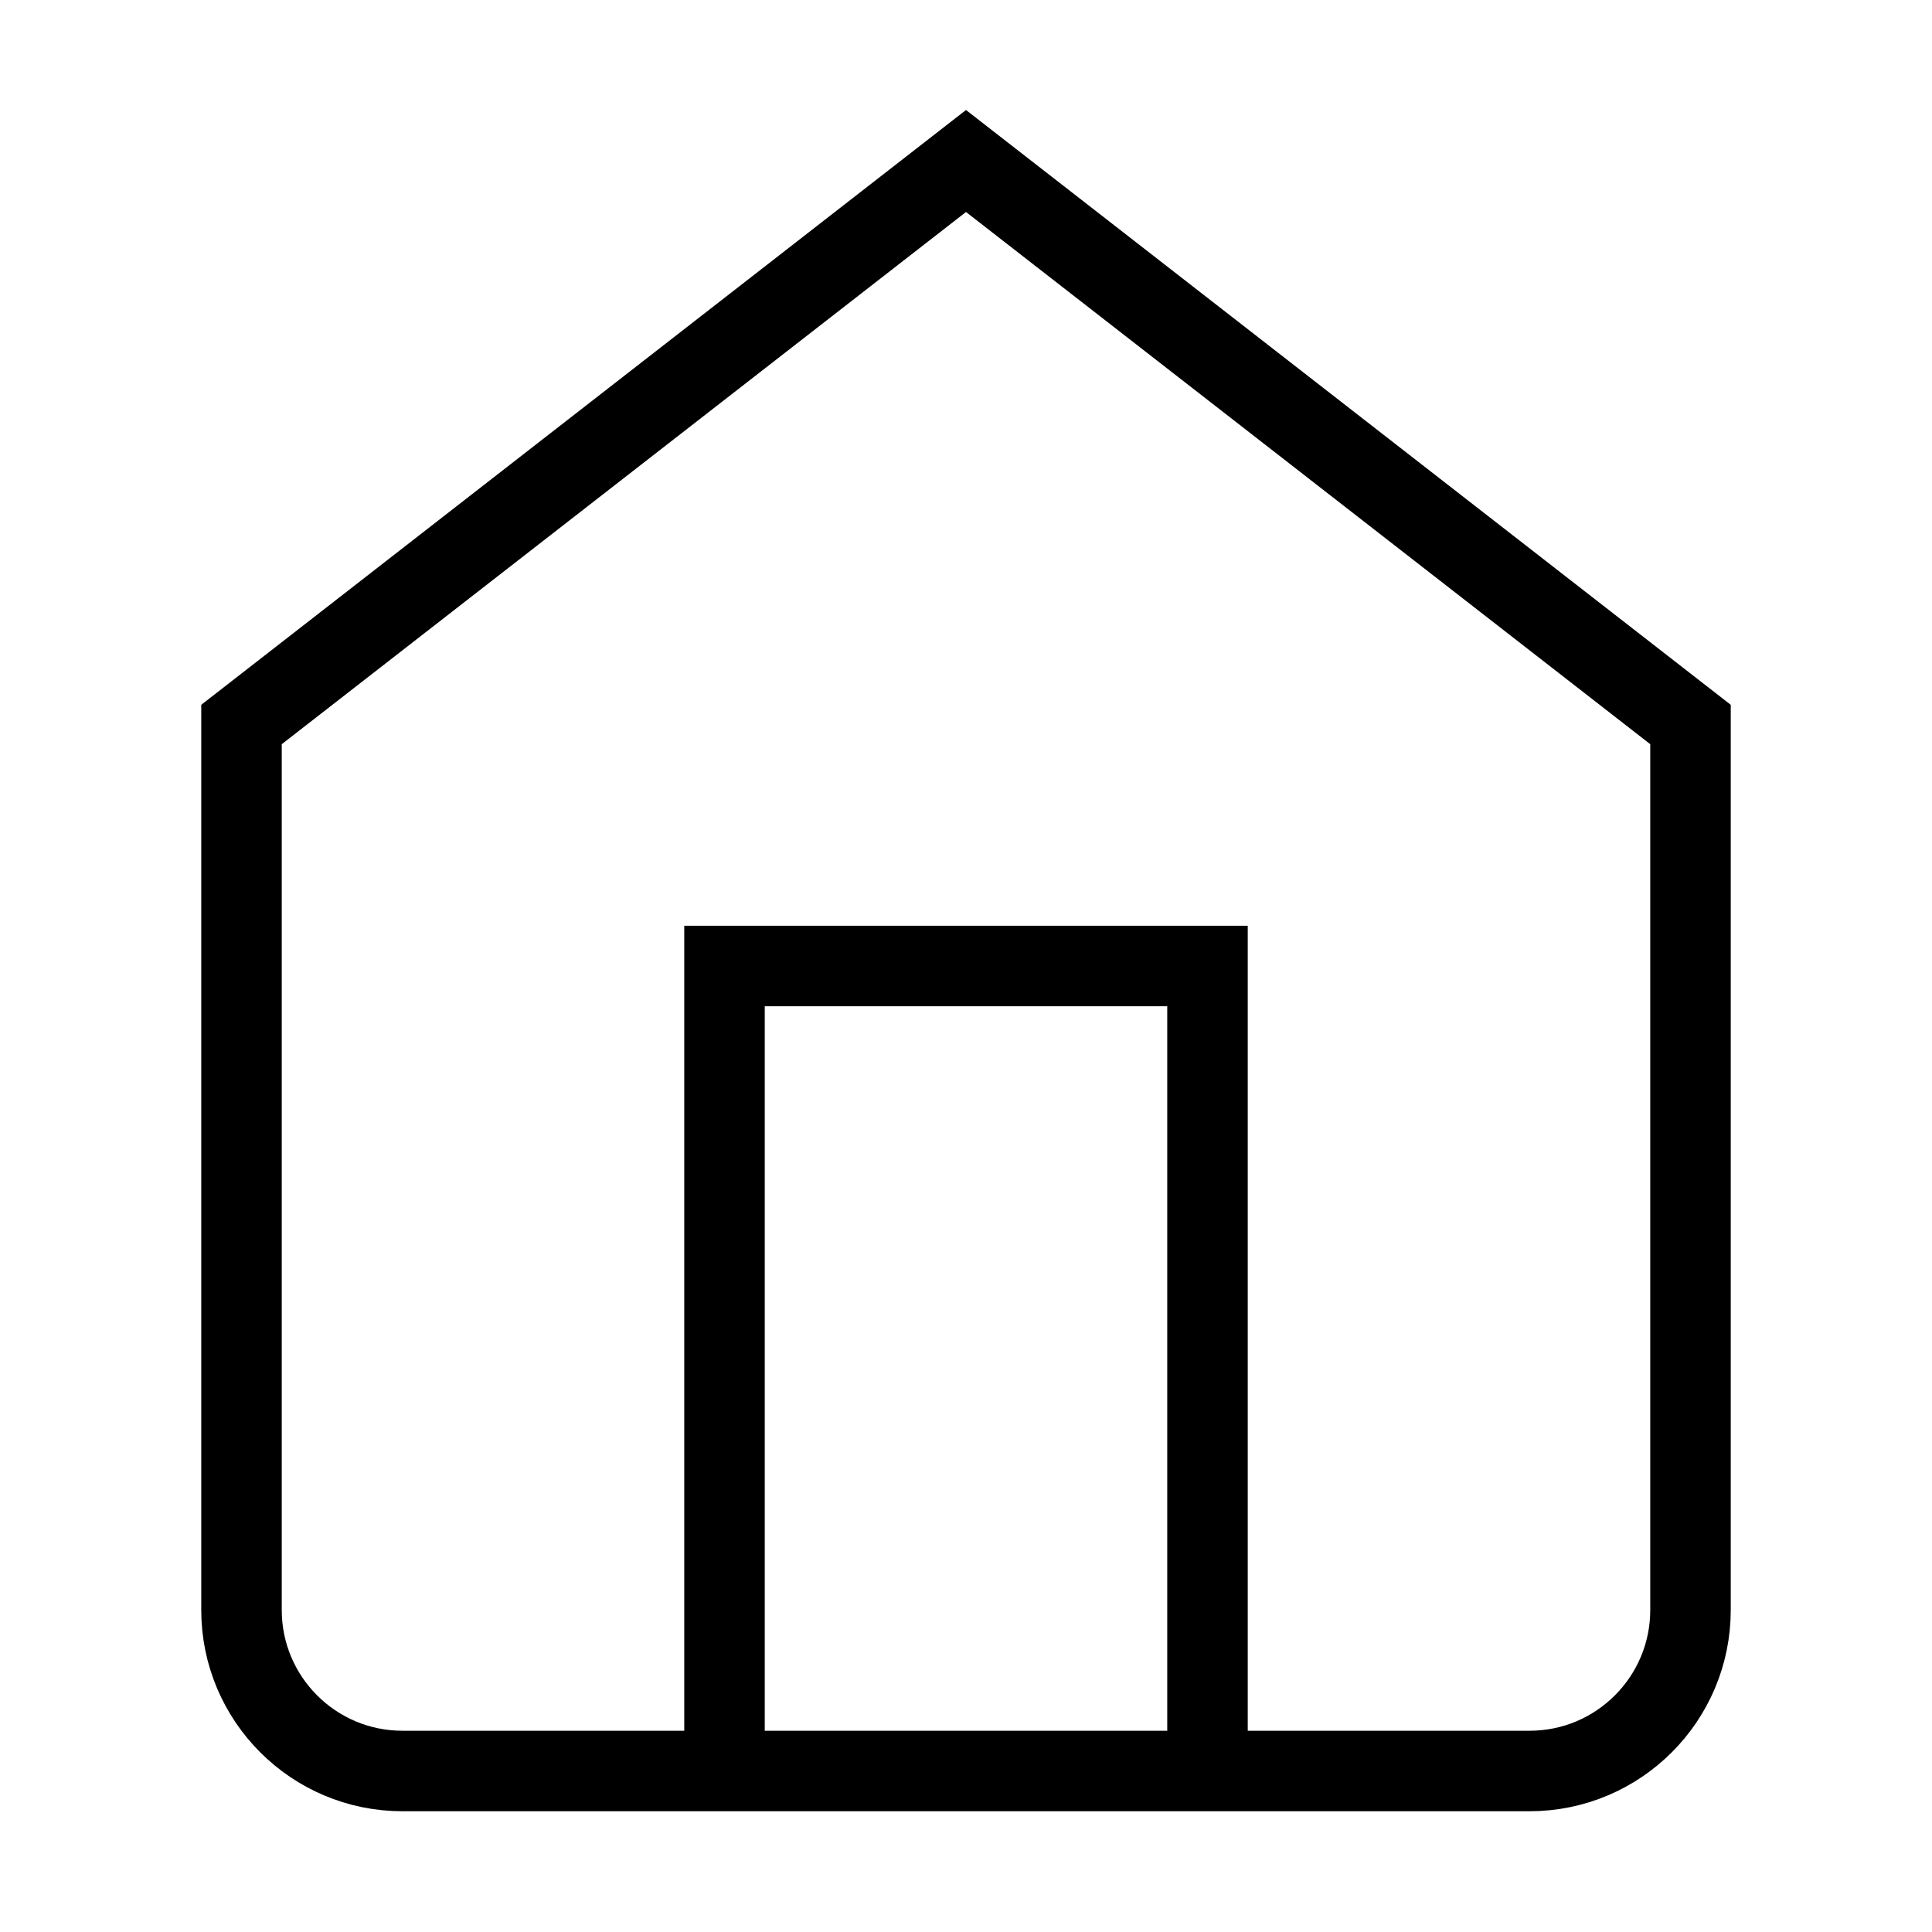
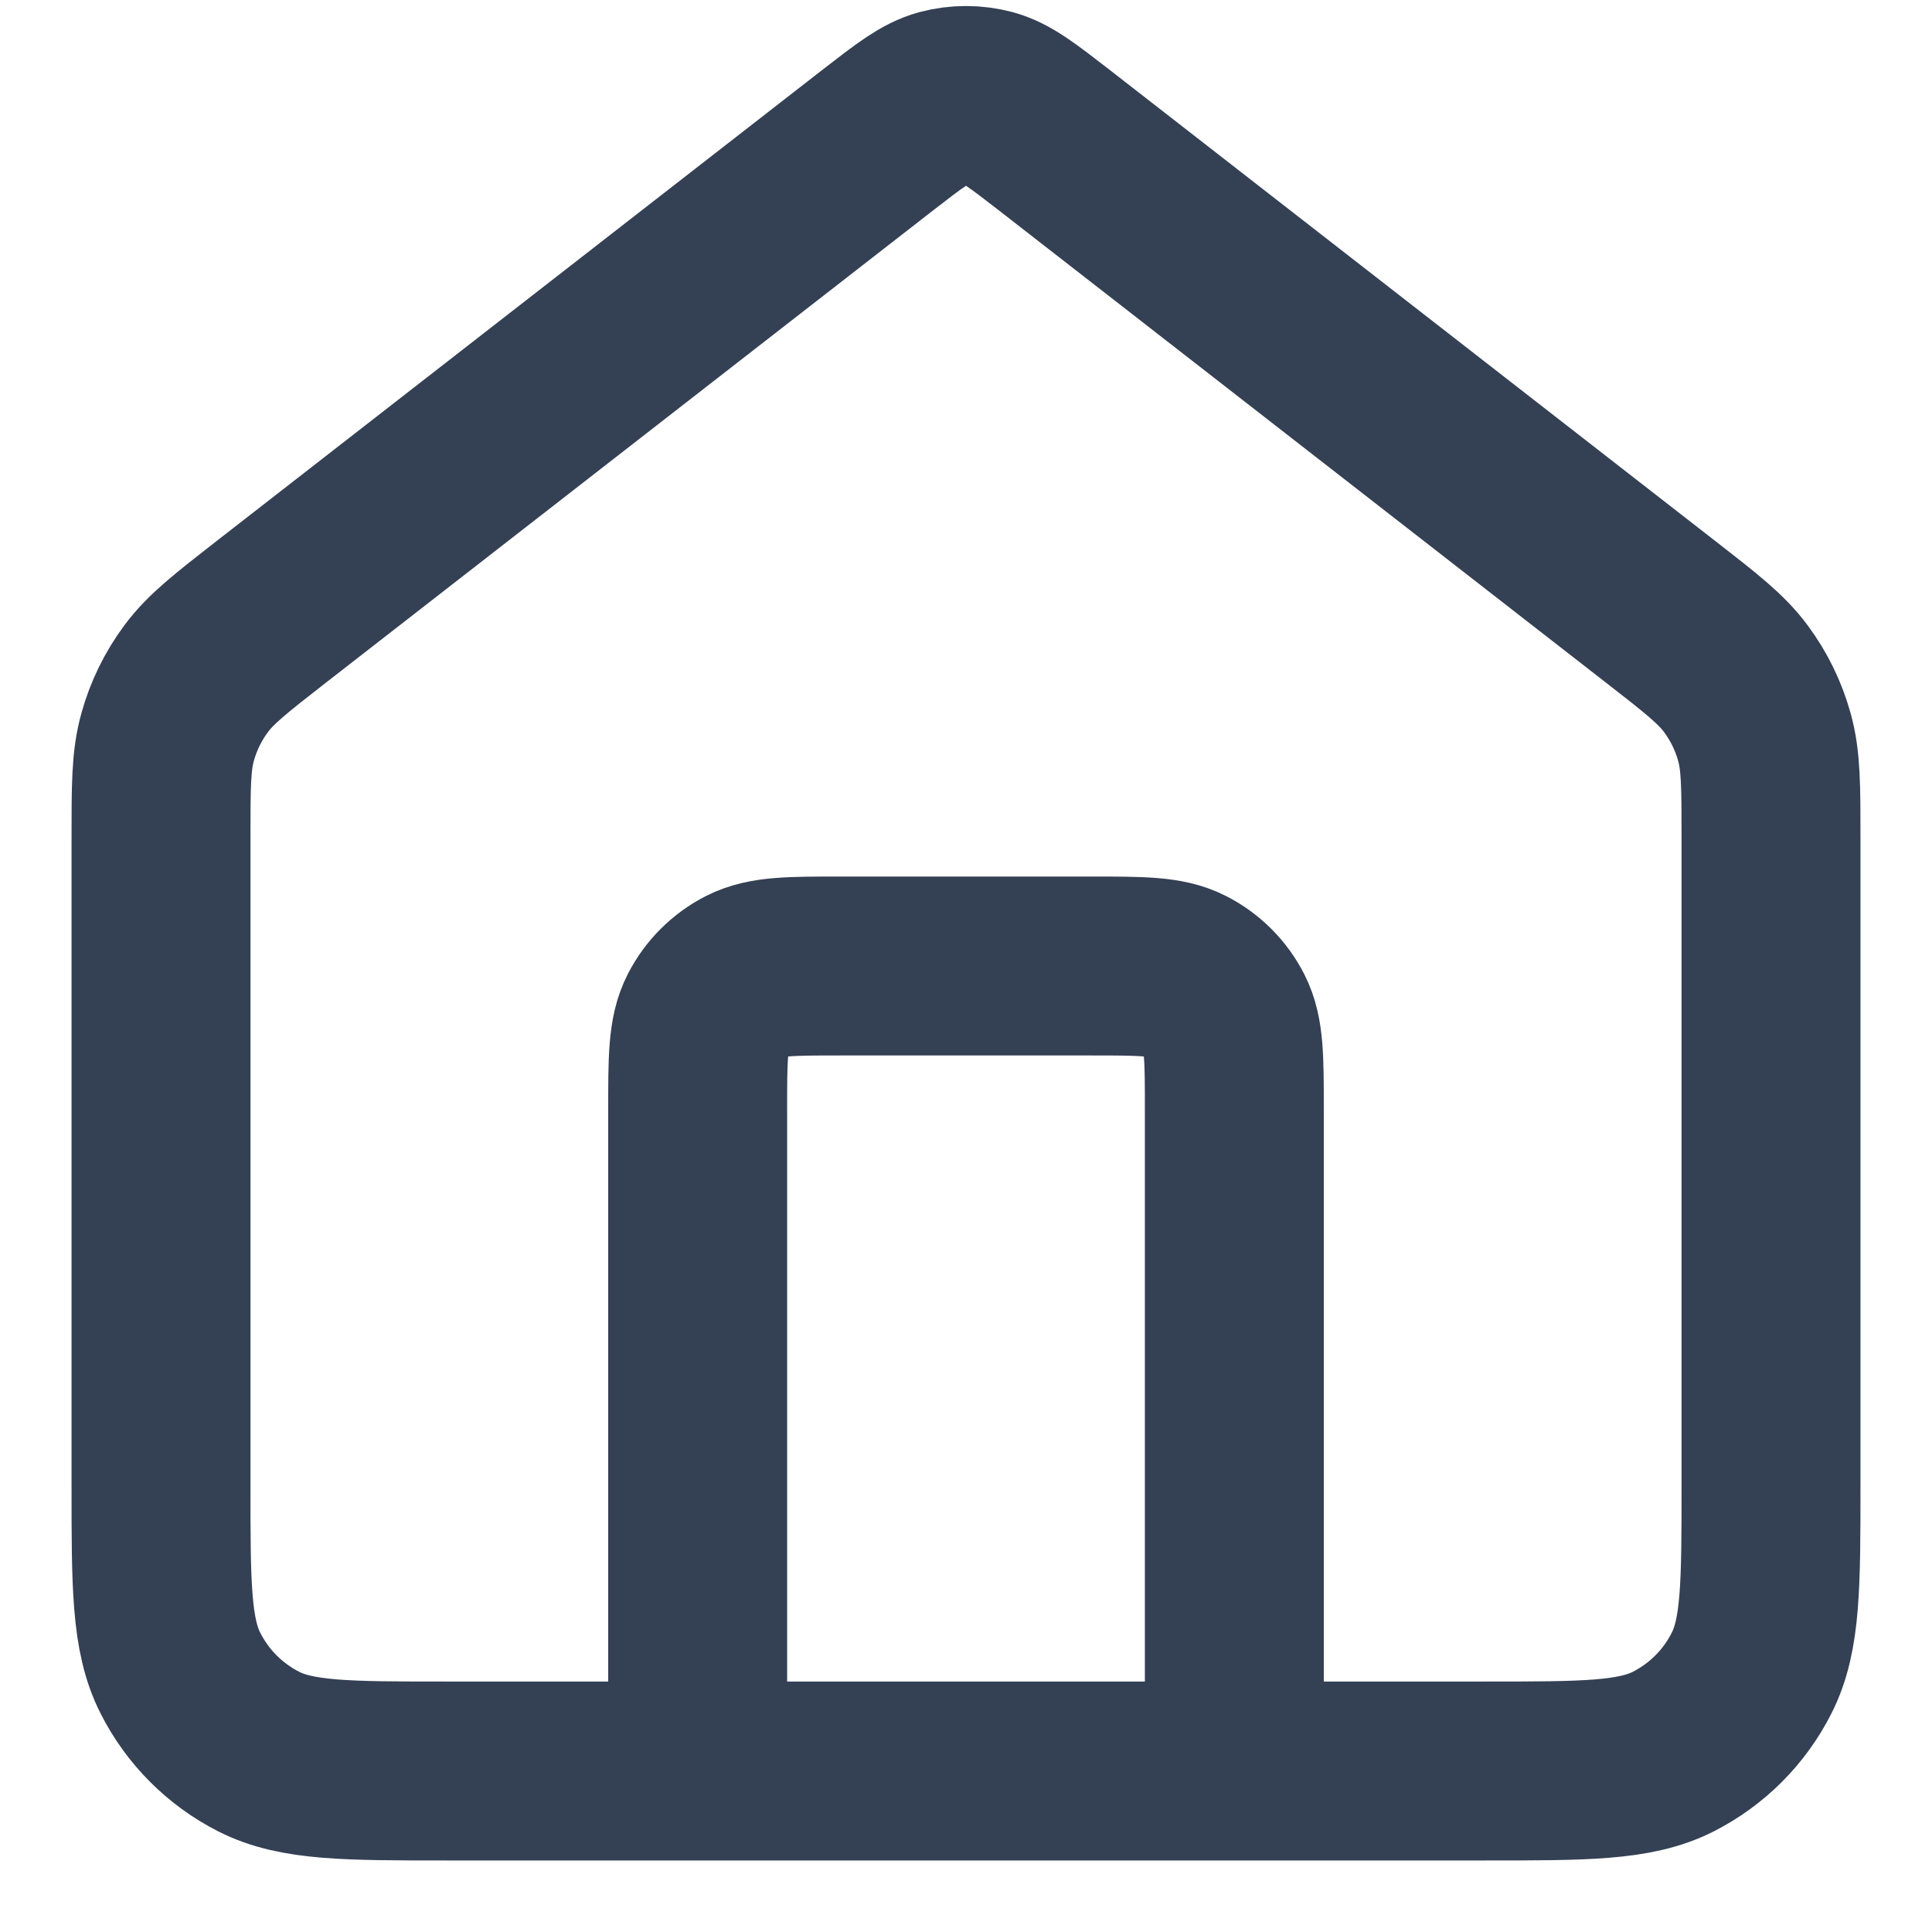
- <svg xmlns="http://www.w3.org/2000/svg" viewBox="0 0 24 24" fill="none" stroke="currentColor" strokeWidth="2" strokeLinecap="round" strokeLinejoin="round">
-   <path d="M3 9l9-7 9 7v11a2 2 0 0 1-2 2H5a2 2 0 0 1-2-2z" />
-   <polyline points="9 22 9 12 15 12 15 22" />
+ <svg xmlns="http://www.w3.org/2000/svg" width="18" height="18" viewBox="0 0 18 18" fill="none">
+   <path d="M6.5 16.5V10.333C6.5 9.867 6.5 9.633 6.591 9.455C6.671 9.298 6.798 9.171 6.955 9.091C7.133 9 7.367 9 7.833 9H10.167C10.633 9 10.867 9 11.045 9.091C11.202 9.171 11.329 9.298 11.409 9.455C11.5 9.633 11.5 9.867 11.5 10.333V16.5M8.181 1.303L2.529 5.699C2.152 5.993 1.963 6.14 1.827 6.324C1.706 6.487 1.616 6.671 1.562 6.866C1.5 7.086 1.5 7.326 1.5 7.804V13.833C1.5 14.767 1.5 15.234 1.682 15.59C1.841 15.904 2.096 16.159 2.41 16.319C2.767 16.5 3.233 16.5 4.167 16.5H13.833C14.767 16.5 15.233 16.5 15.59 16.319C15.904 16.159 16.159 15.904 16.318 15.59C16.5 15.234 16.5 14.767 16.5 13.833V7.804C16.5 7.326 16.5 7.086 16.438 6.866C16.384 6.671 16.294 6.487 16.173 6.324C16.037 6.14 15.848 5.993 15.47 5.699L9.819 1.303C9.526 1.076 9.379 0.962 9.218 0.918C9.075 0.88 8.925 0.88 8.782 0.918C8.621 0.962 8.474 1.076 8.181 1.303Z" stroke="#344054" stroke-width="1.667" stroke-linecap="round" stroke-linejoin="round" />
</svg>
